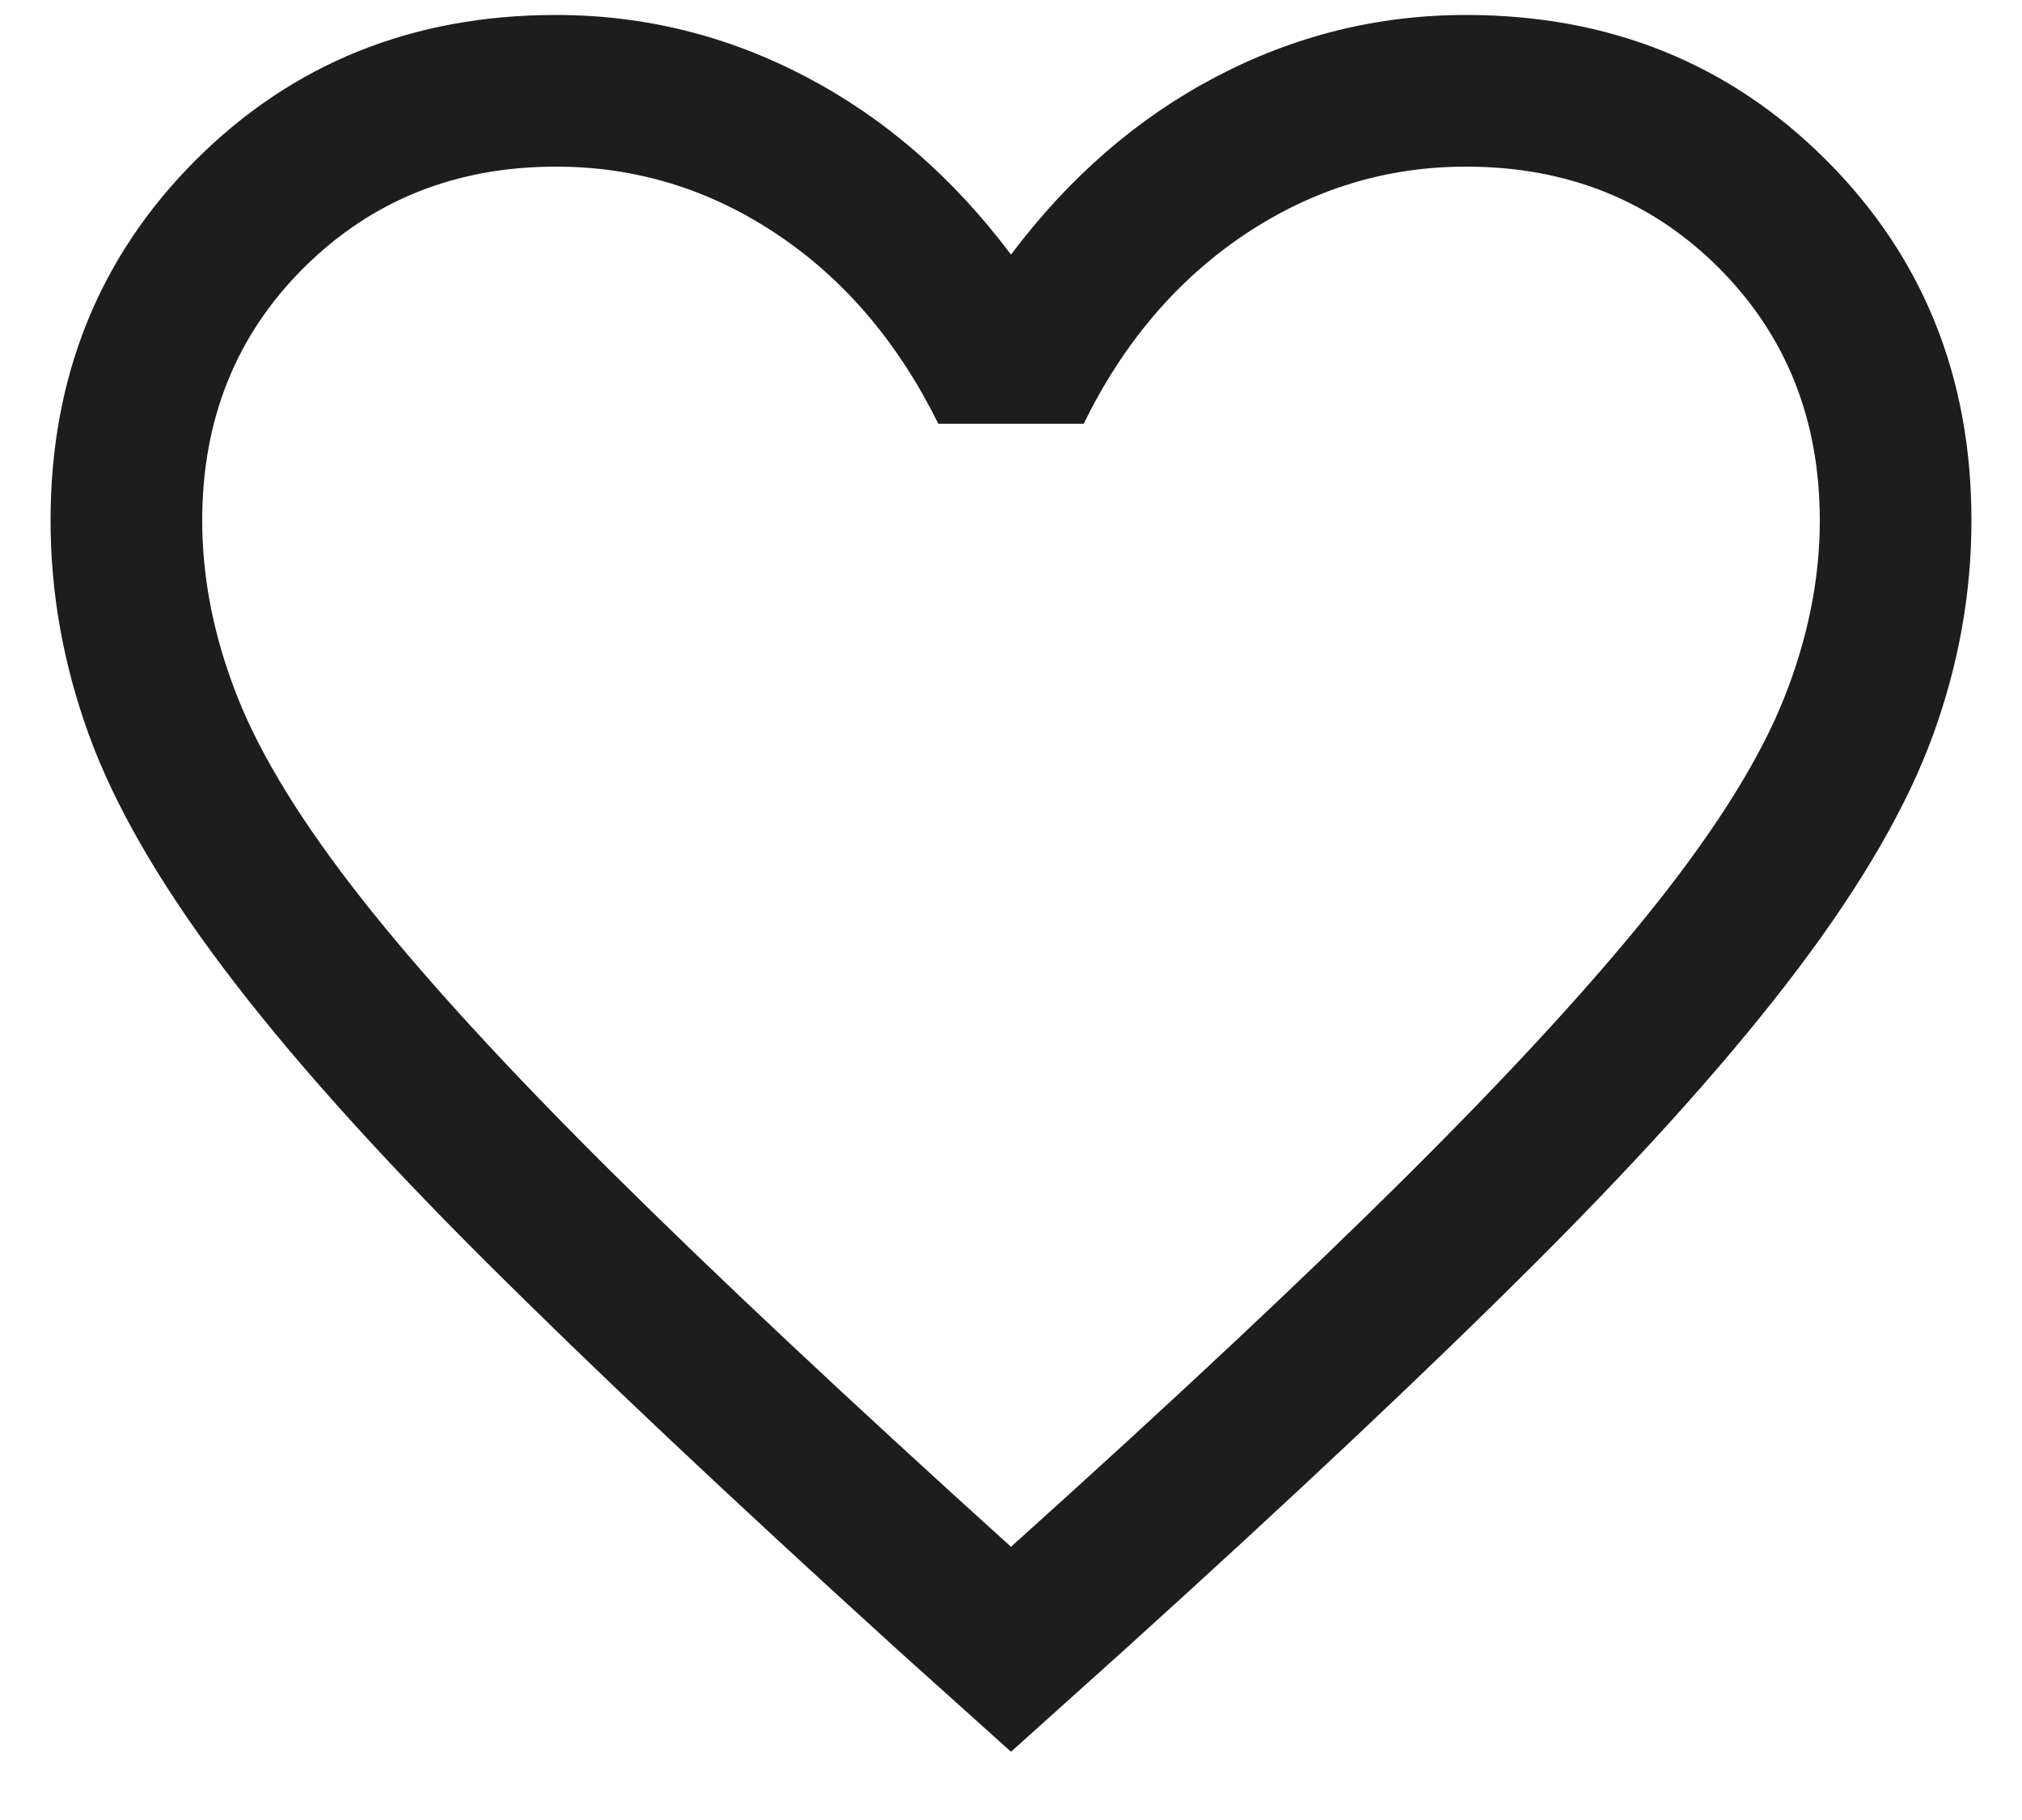
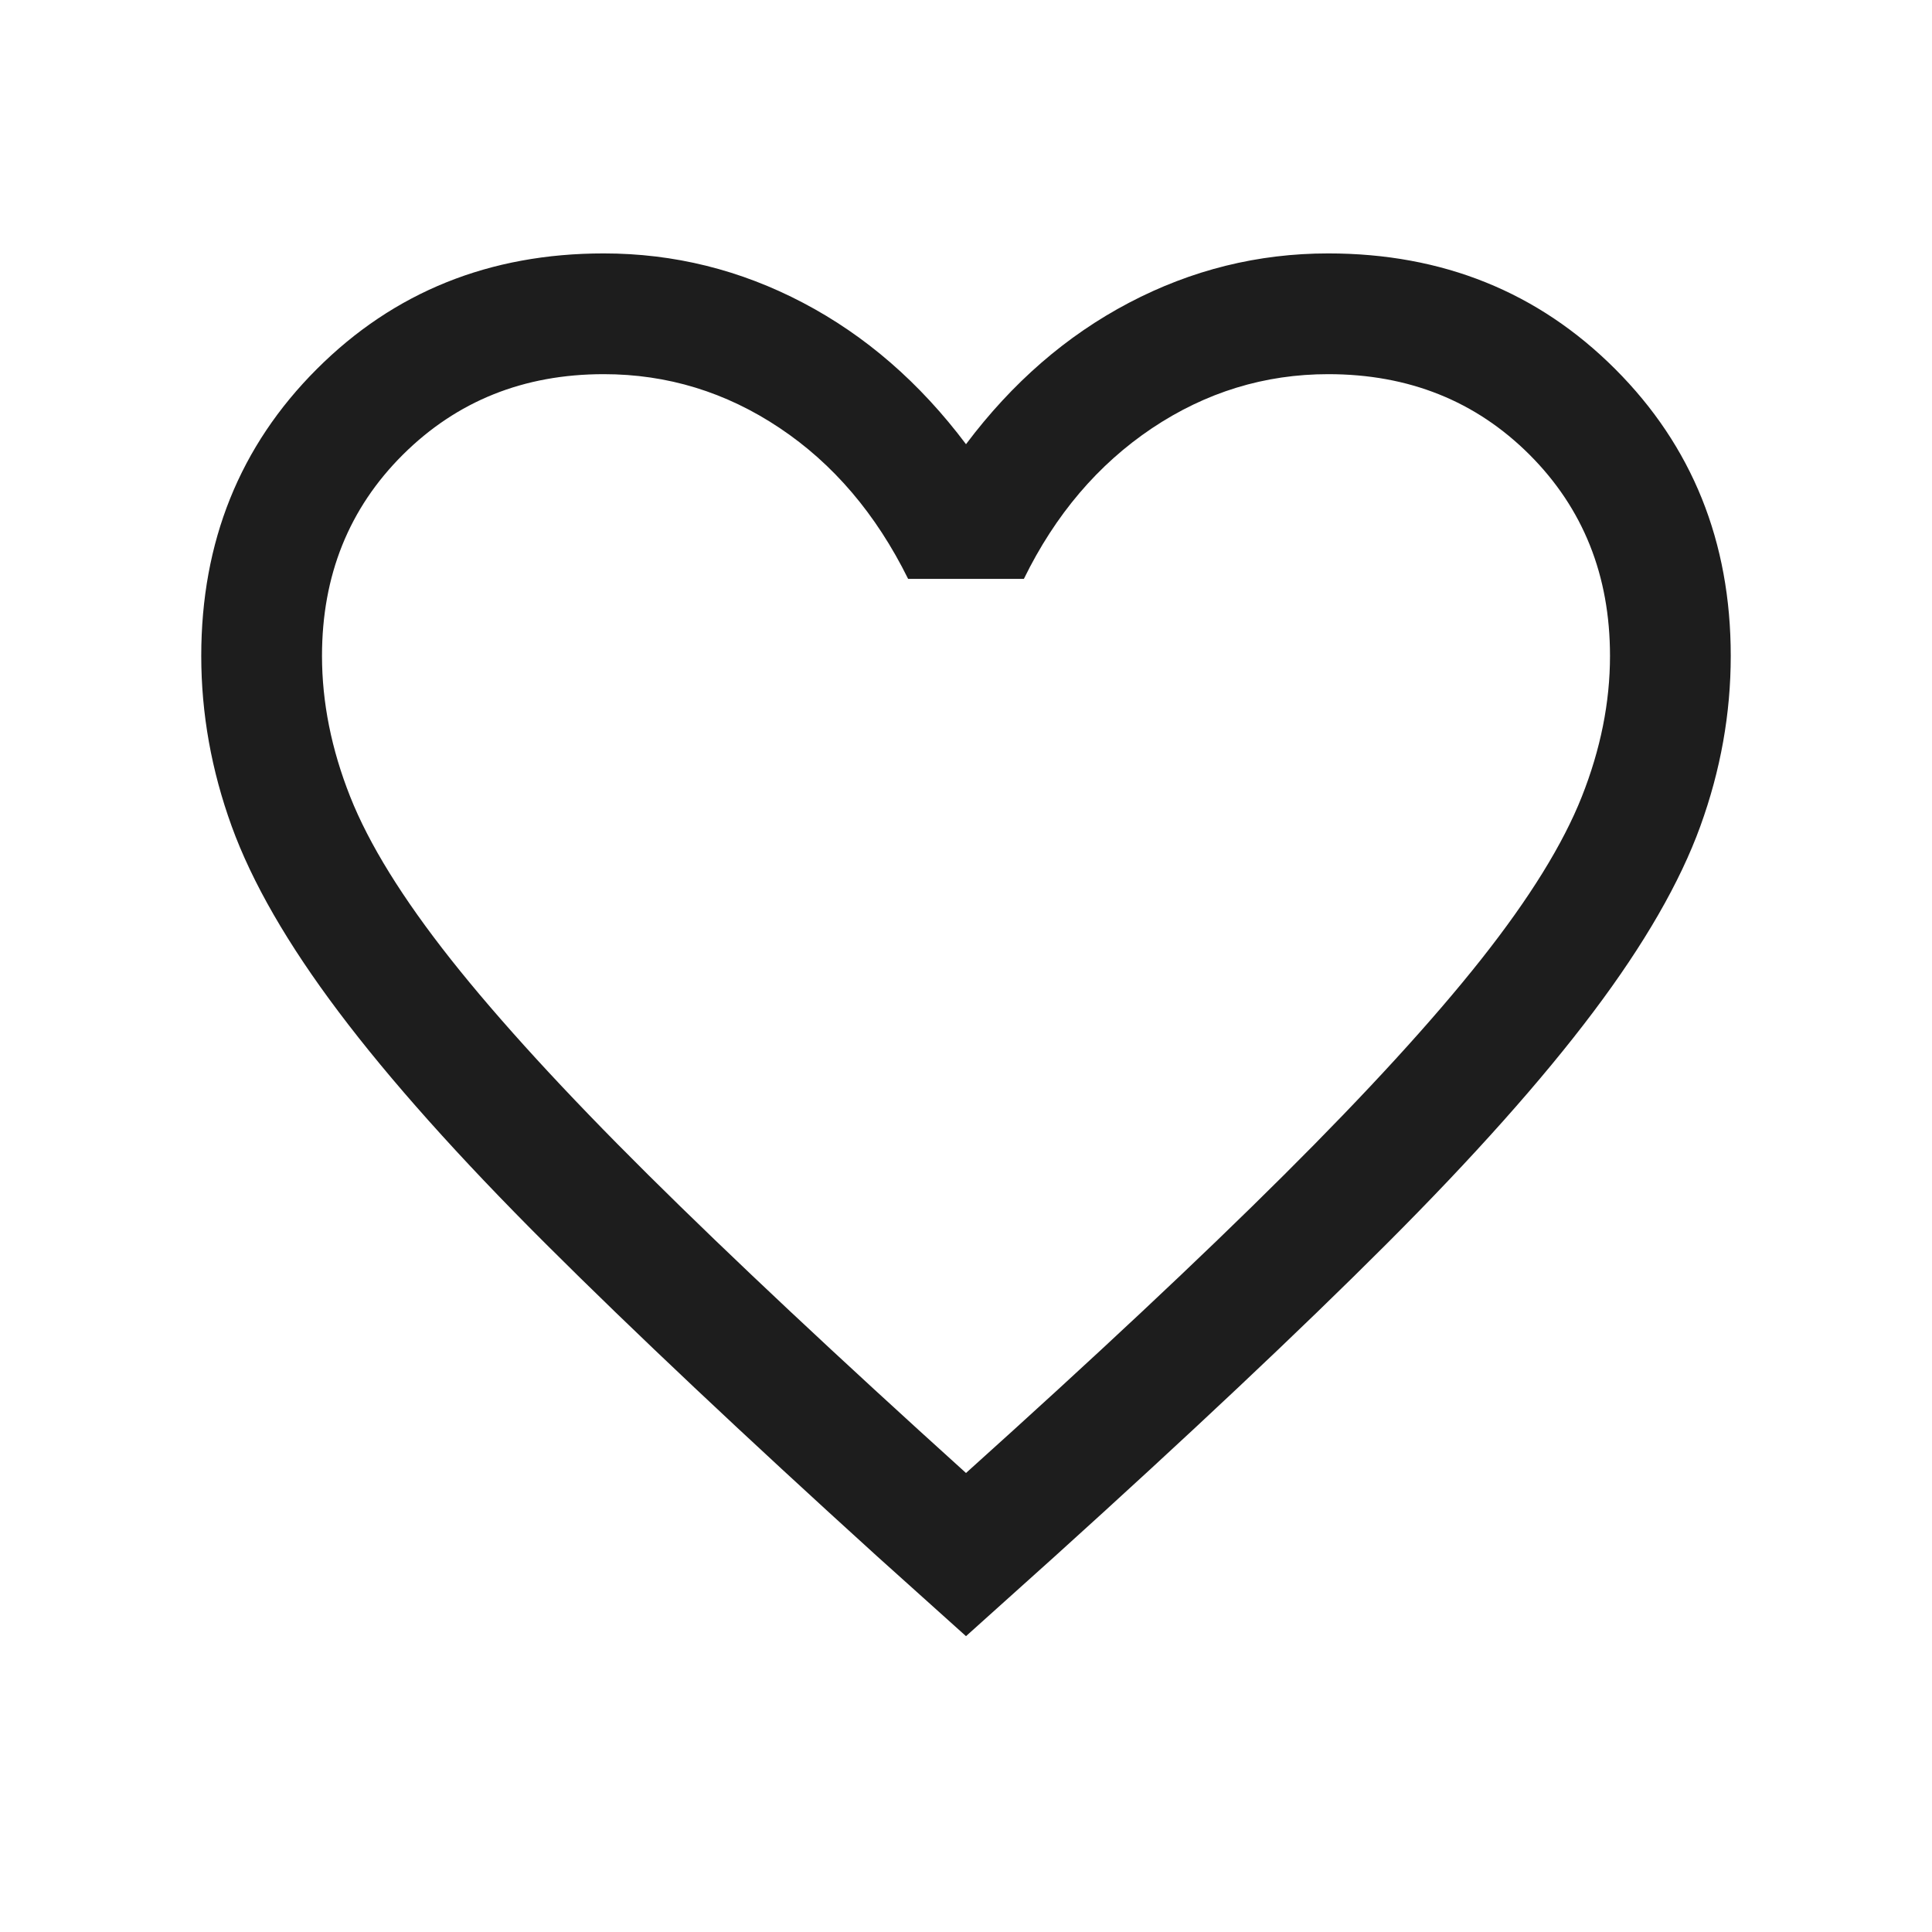
- <svg xmlns="http://www.w3.org/2000/svg" width="20" height="18" viewBox="0 0 20 18" fill="none">
-   <path d="M10 17.325L8.896 16.333C7.239 14.829 5.868 13.537 4.784 12.456C3.7 11.375 2.841 10.413 2.207 9.57C1.573 8.728 1.13 7.959 0.878 7.264C0.626 6.569 0.5 5.864 0.5 5.148C0.5 3.729 0.979 2.541 1.935 1.584C2.893 0.627 4.081 0.148 5.5 0.148C6.373 0.148 7.198 0.353 7.975 0.761C8.752 1.169 9.427 1.755 10 2.518C10.573 1.755 11.248 1.169 12.025 0.761C12.802 0.353 13.627 0.148 14.5 0.148C15.919 0.148 17.107 0.627 18.064 1.584C19.021 2.541 19.5 3.729 19.5 5.148C19.5 5.864 19.374 6.569 19.122 7.264C18.87 7.959 18.427 8.728 17.793 9.57C17.159 10.413 16.302 11.375 15.221 12.456C14.14 13.537 12.768 14.829 11.104 16.333L10 17.325ZM10 15.298C11.6 13.859 12.917 12.625 13.95 11.596C14.983 10.568 15.8 9.675 16.4 8.917C17 8.158 17.417 7.485 17.65 6.896C17.883 6.308 18 5.725 18 5.148C18 4.148 17.667 3.315 17 2.648C16.333 1.982 15.5 1.648 14.5 1.648C13.71 1.648 12.98 1.872 12.31 2.32C11.641 2.769 11.11 3.392 10.719 4.191H9.281C8.883 3.386 8.351 2.761 7.684 2.316C7.018 1.871 6.29 1.648 5.5 1.648C4.506 1.648 3.675 1.982 3.005 2.648C2.335 3.315 2 4.148 2 5.148C2 5.725 2.117 6.308 2.35 6.896C2.583 7.485 3 8.158 3.6 8.917C4.2 9.675 5.017 10.567 6.05 11.592C7.083 12.617 8.4 13.852 10 15.298Z" fill="#1D1D1D" />
+ <svg xmlns="http://www.w3.org/2000/svg" width="24" height="24" viewBox="0 0 24 24" fill="none">
+   <path d="M12 20.325L10.896 19.333C9.239 17.829 7.868 16.537 6.784 15.456C5.7 14.375 4.841 13.413 4.207 12.57C3.573 11.728 3.13 10.959 2.878 10.264C2.626 9.569 2.5 8.864 2.5 8.148C2.5 6.729 2.978 5.541 3.936 4.584C4.893 3.627 6.081 3.148 7.5 3.148C8.373 3.148 9.198 3.353 9.975 3.761C10.752 4.169 11.427 4.755 12 5.518C12.573 4.755 13.248 4.169 14.025 3.761C14.802 3.353 15.627 3.148 16.5 3.148C17.919 3.148 19.107 3.627 20.064 4.584C21.021 5.541 21.5 6.729 21.5 8.148C21.5 8.864 21.374 9.569 21.122 10.264C20.87 10.959 20.427 11.728 19.793 12.57C19.159 13.413 18.302 14.375 17.221 15.456C16.14 16.537 14.768 17.829 13.104 19.333L12 20.325ZM12 18.298C13.6 16.859 14.917 15.625 15.95 14.596C16.983 13.568 17.8 12.675 18.4 11.917C19 11.158 19.417 10.485 19.65 9.896C19.883 9.308 20 8.725 20 8.148C20 7.148 19.667 6.315 19 5.648C18.333 4.982 17.5 4.648 16.5 4.648C15.71 4.648 14.98 4.872 14.31 5.32C13.641 5.769 13.11 6.392 12.719 7.191H11.281C10.883 6.386 10.351 5.761 9.684 5.316C9.018 4.871 8.29 4.648 7.5 4.648C6.506 4.648 5.675 4.982 5.005 5.648C4.335 6.315 4 7.148 4 8.148C4 8.725 4.117 9.308 4.35 9.896C4.583 10.485 5 11.158 5.6 11.917C6.2 12.675 7.017 13.567 8.05 14.592C9.083 15.617 10.4 16.852 12 18.298Z" fill="#1D1D1D" />
</svg>
